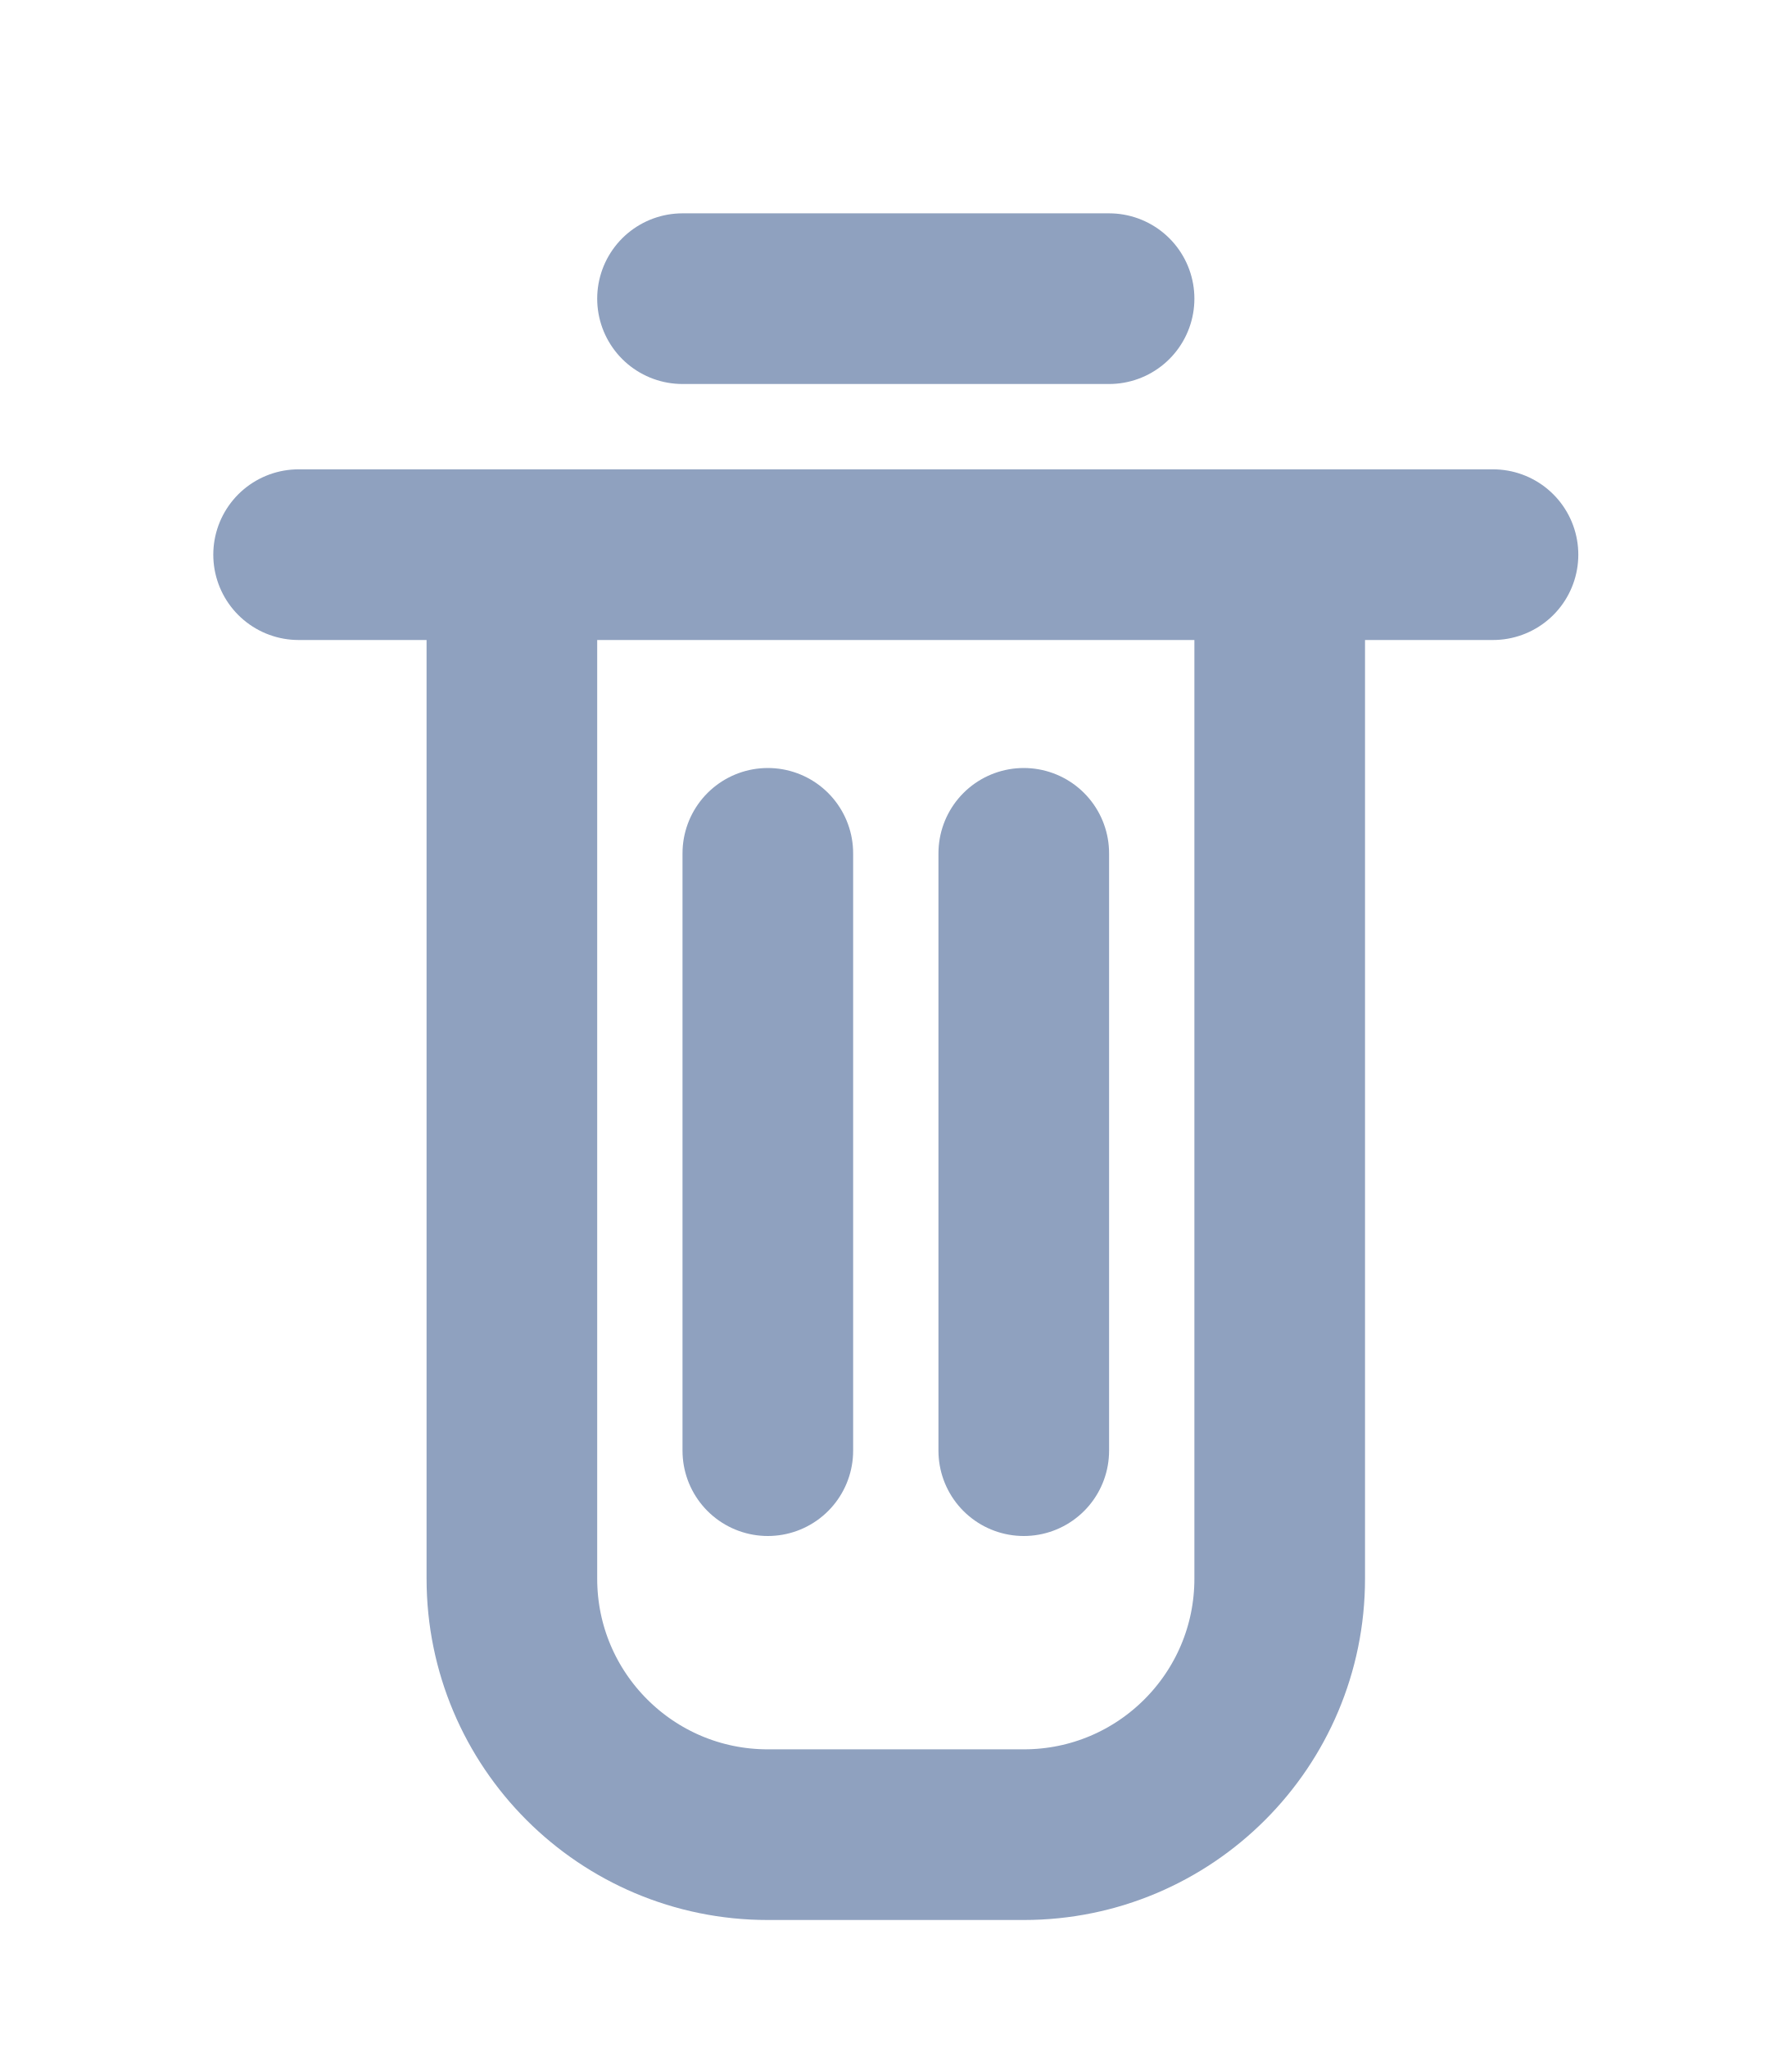
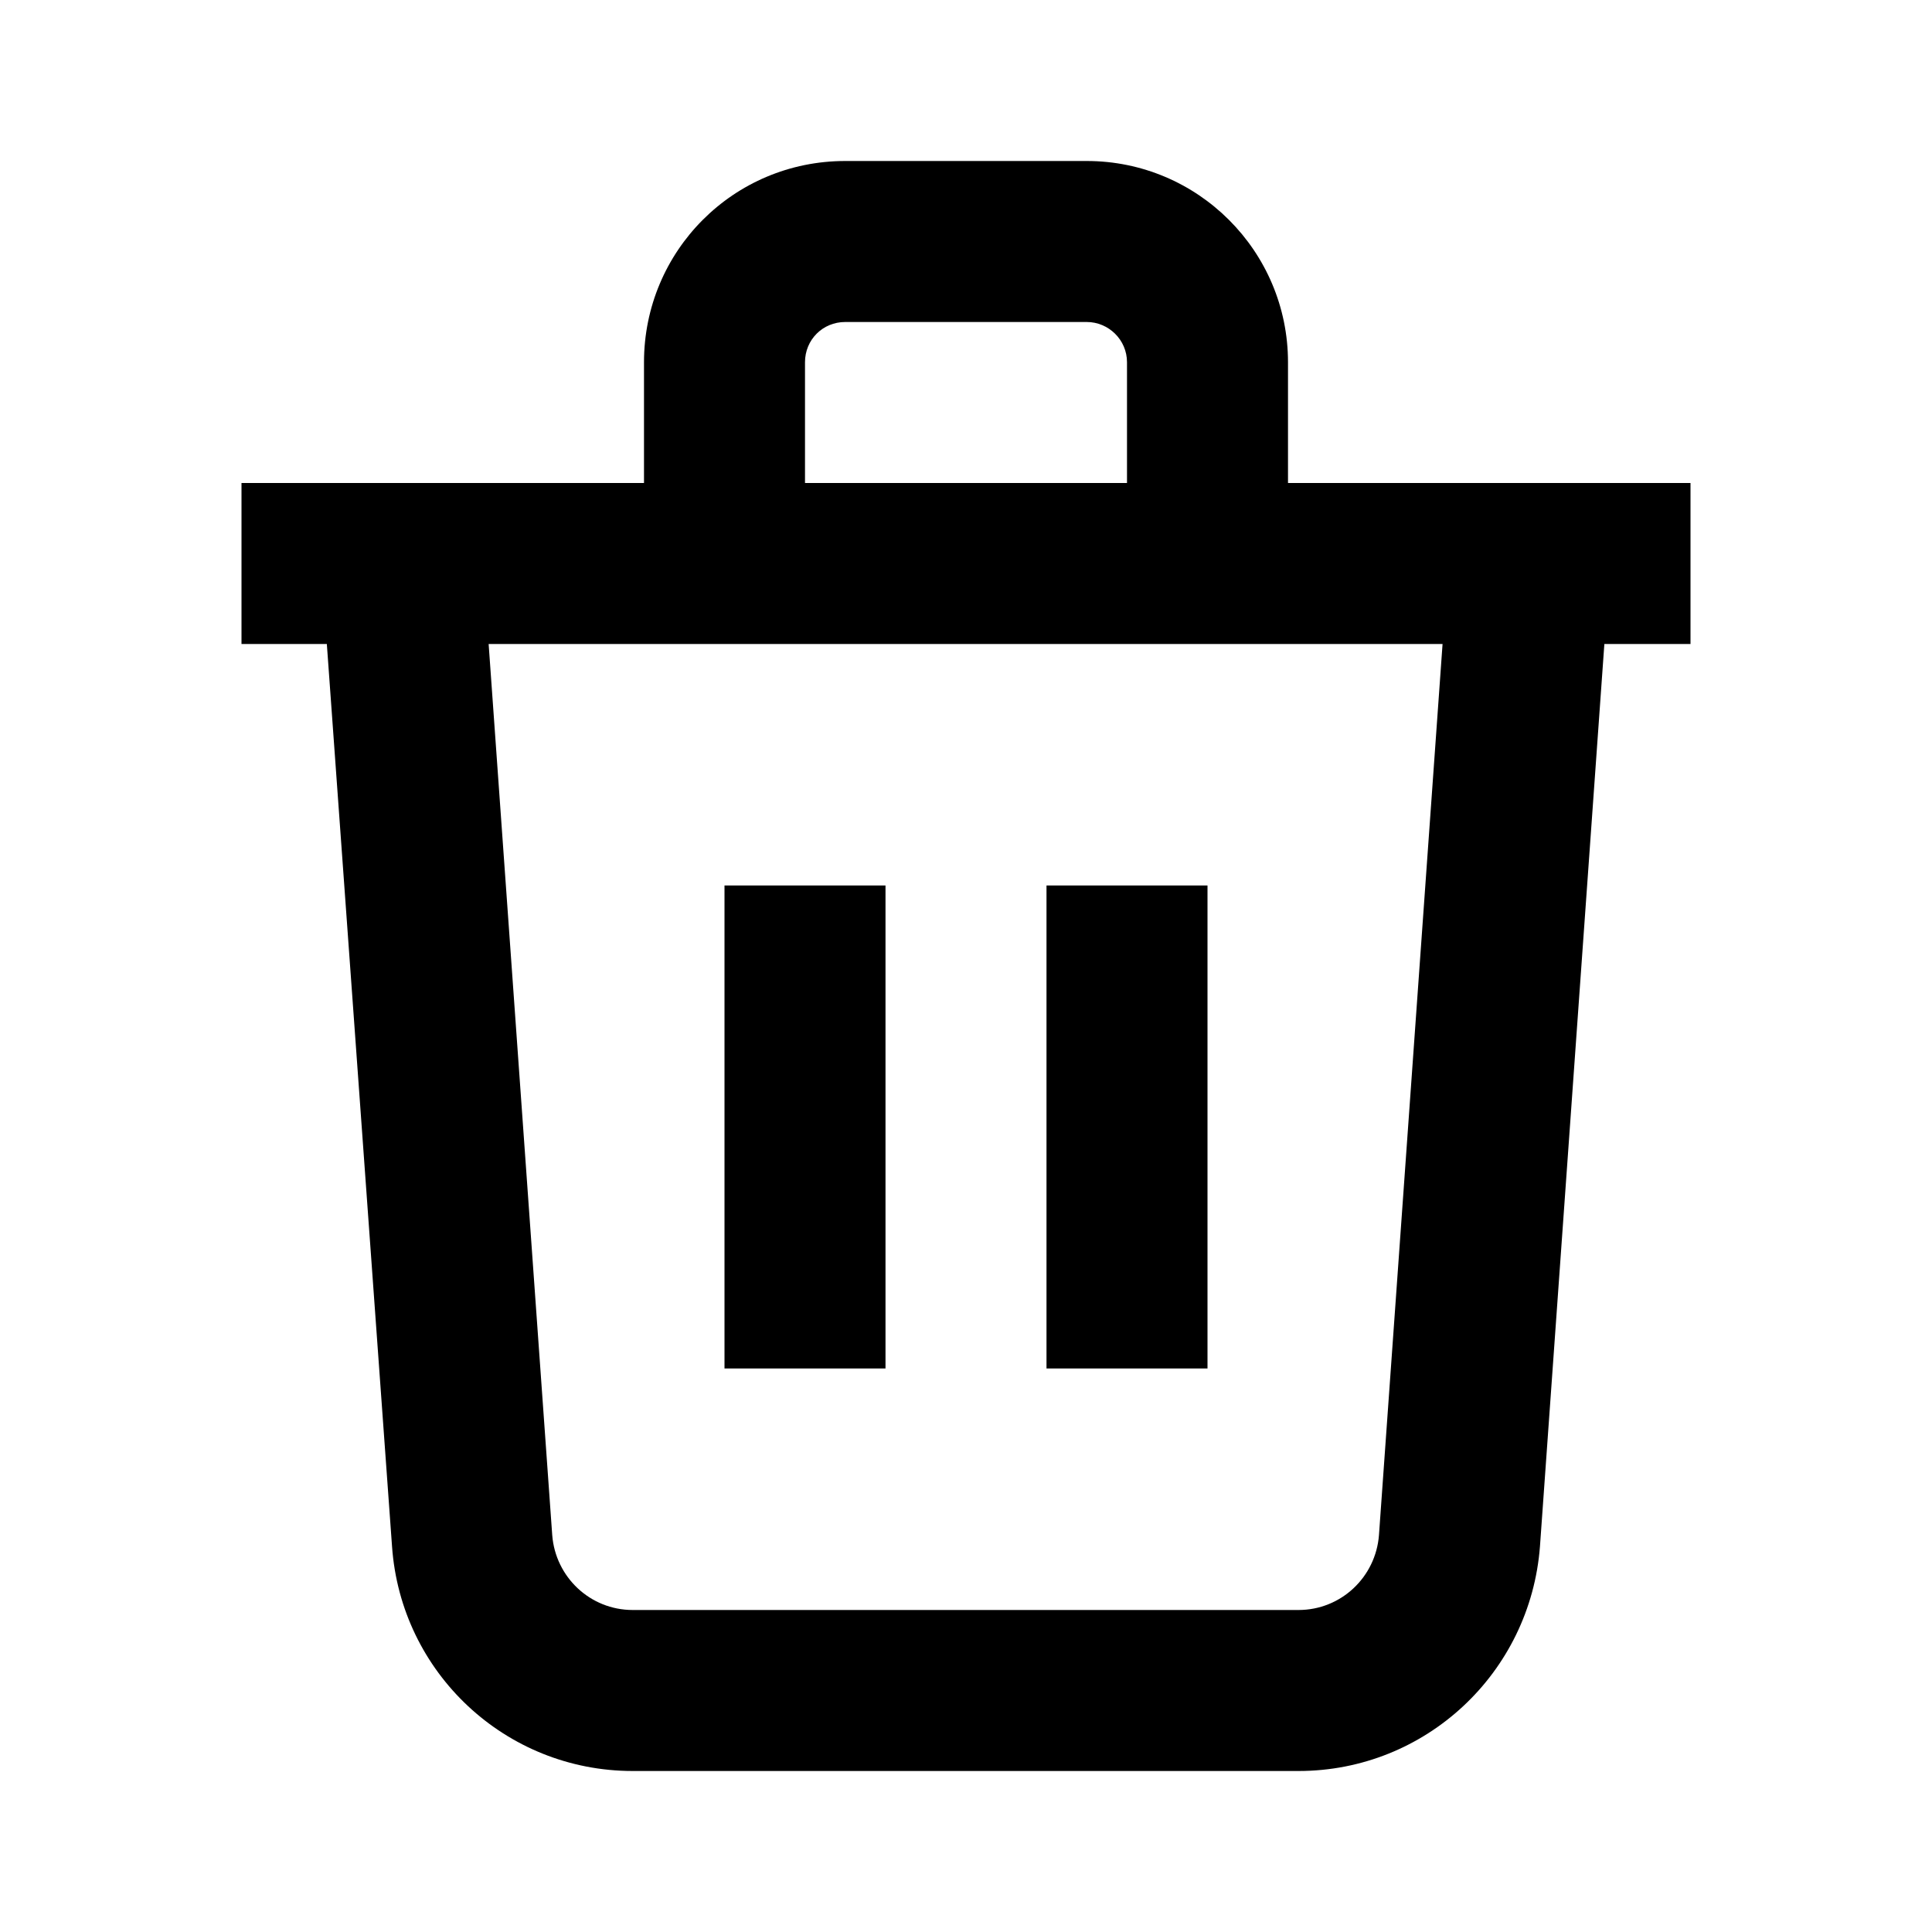
- <svg xmlns="http://www.w3.org/2000/svg" width="21" height="24" viewBox="0 0 21 24" fill="none">
-   <path d="M3.5 6.5H17.5" stroke="#8FA1BF" stroke-width="2" stroke-linecap="round" />
-   <path d="M8 3.5H13" stroke="#8FA1BF" stroke-width="2" stroke-linecap="round" />
-   <path d="M6 6.5V18.5C6 20.157 7.343 21.5 9 21.5H12C13.657 21.5 15 20.157 15 18.5V6.5" stroke="#8FA1BF" stroke-width="2" stroke-linejoin="round" />
-   <path d="M9 10V17" stroke="#8FA1BF" stroke-width="2" stroke-linecap="round" />
-   <path d="M12 10V17" stroke="#8FA1BF" stroke-width="2" stroke-linecap="round" />
+ <svg xmlns="http://www.w3.org/2000/svg" width="24" height="24" viewBox="0 0 24 24">
+   <path fill="currentColor" d="M16 6V4.5C16 3.12 14.88 2 13.5 2h-3C9.11 2 8 3.12 8 4.5V6H3v2h1.06l.81 11.21C4.98 20.78 6.28 22 7.86 22h8.27c1.58 0 2.88-1.22 3-2.79L19.93 8H21V6h-5zm-6-1.5c0-.28.22-.5.5-.5h3c.27 0 .5.22.5.5V6h-4V4.5zm7.13 14.57c-.04.52-.47.93-1 .93H7.86c-.53 0-.96-.41-1-.93L6.07 8h11.85l-.79 11.07zM9 17v-6h2v6H9zm4 0v-6h2v6h-2z" />
</svg>
